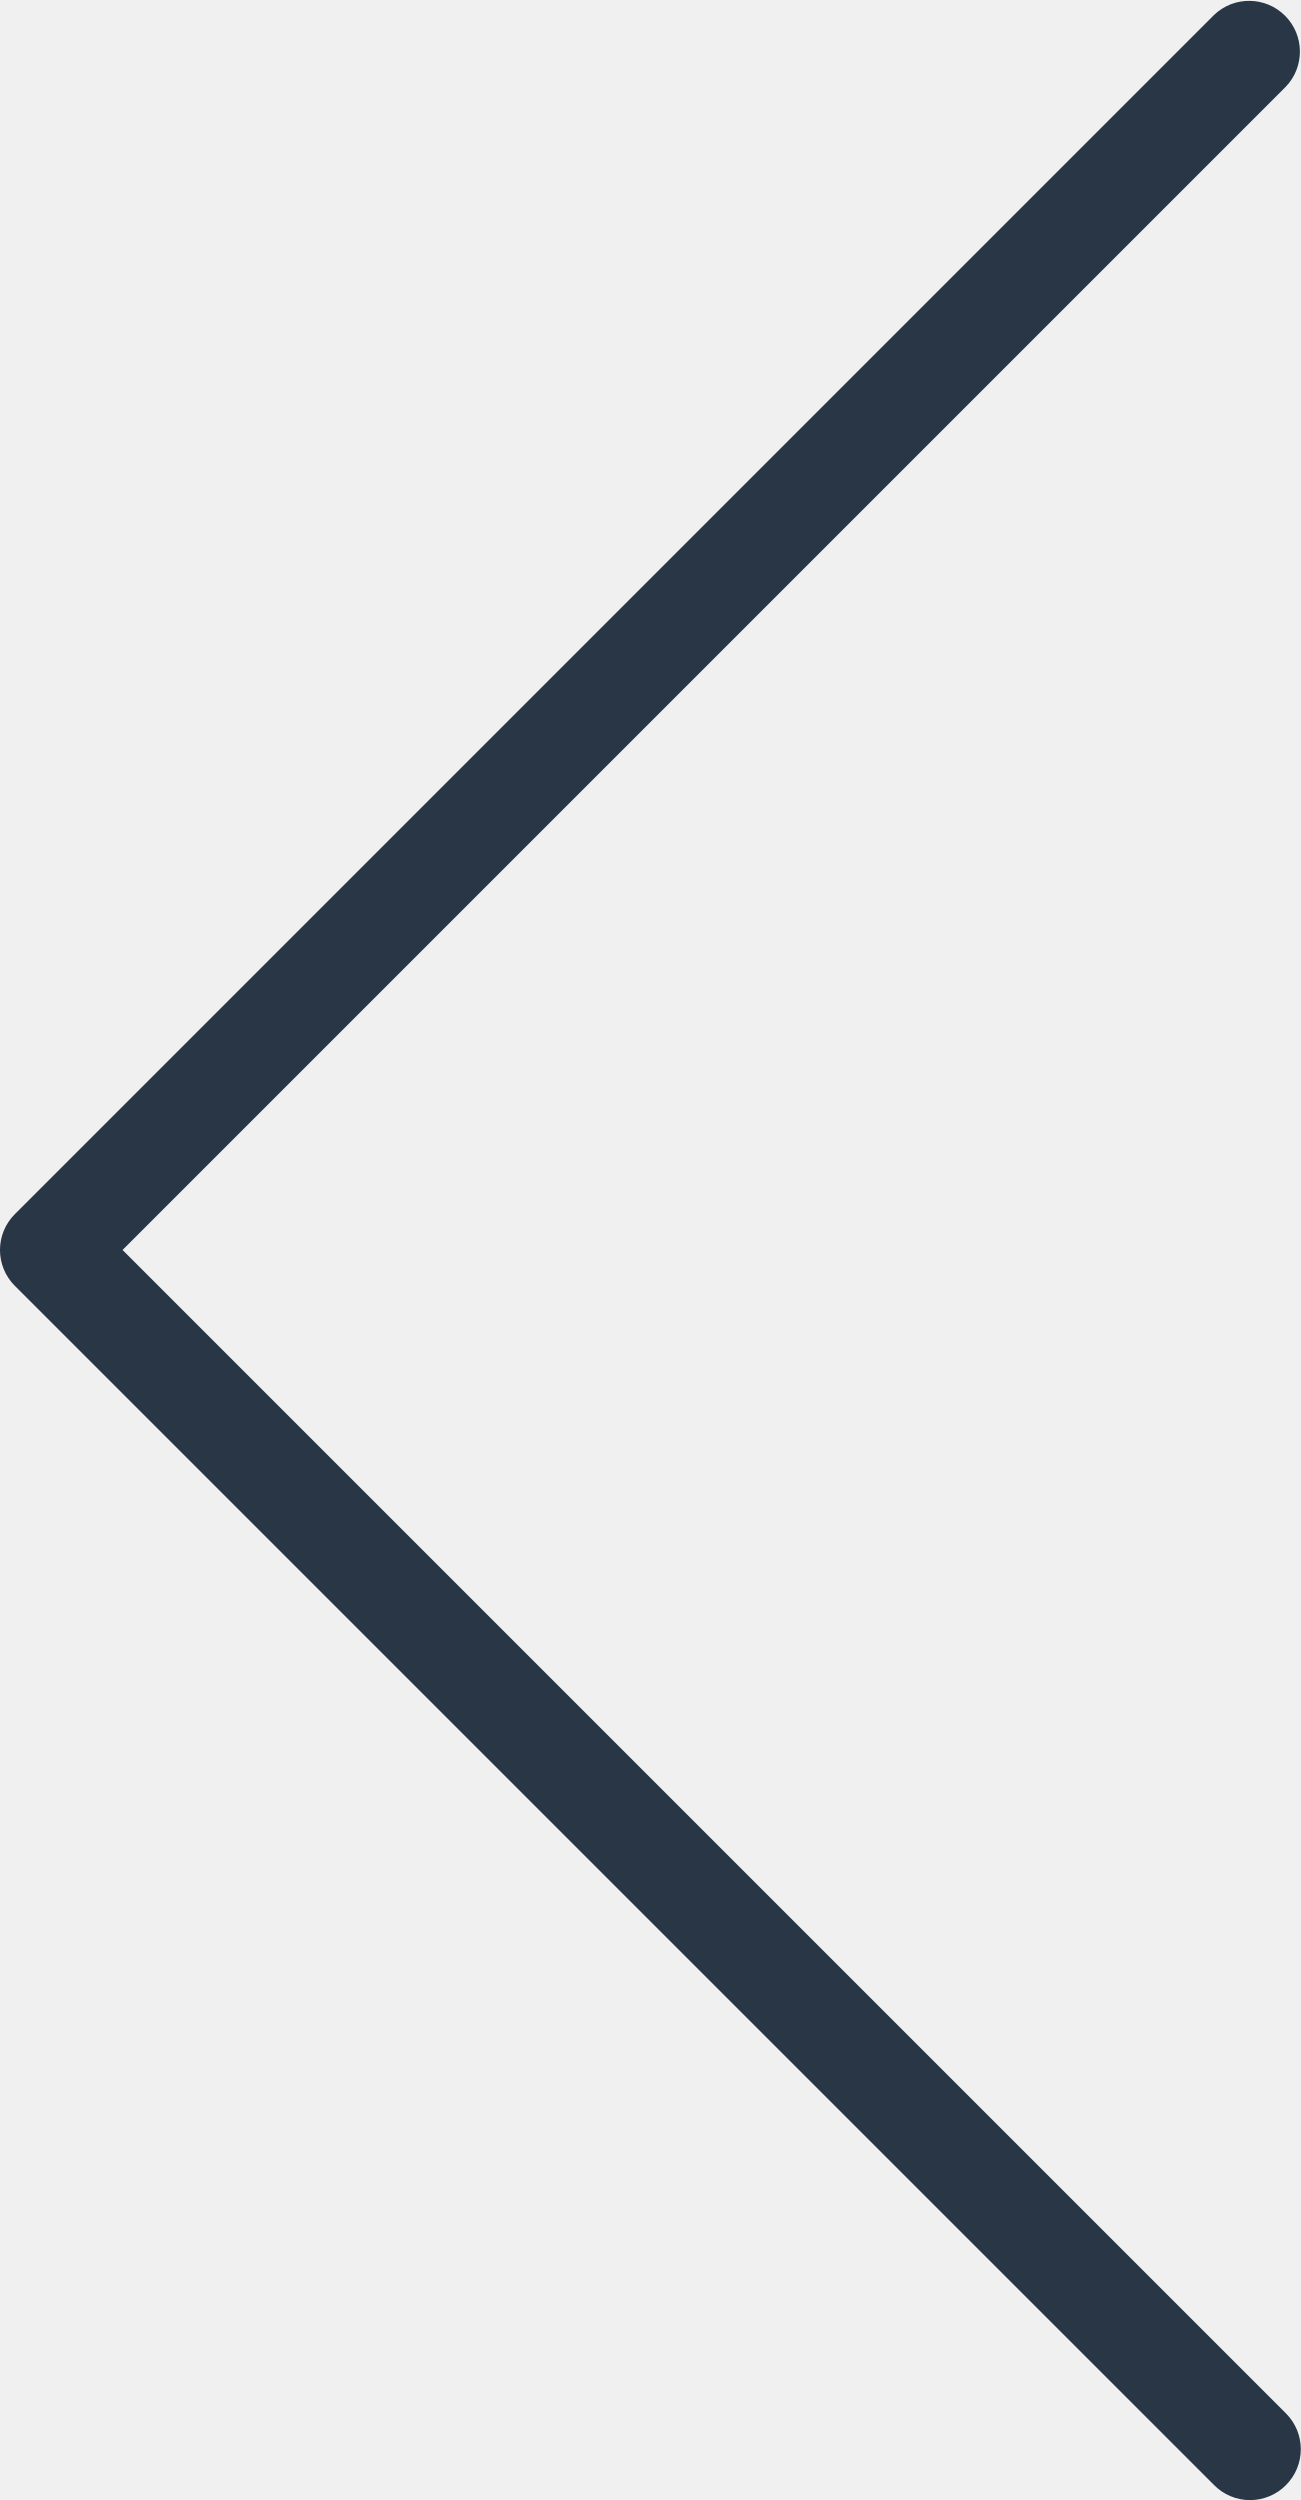
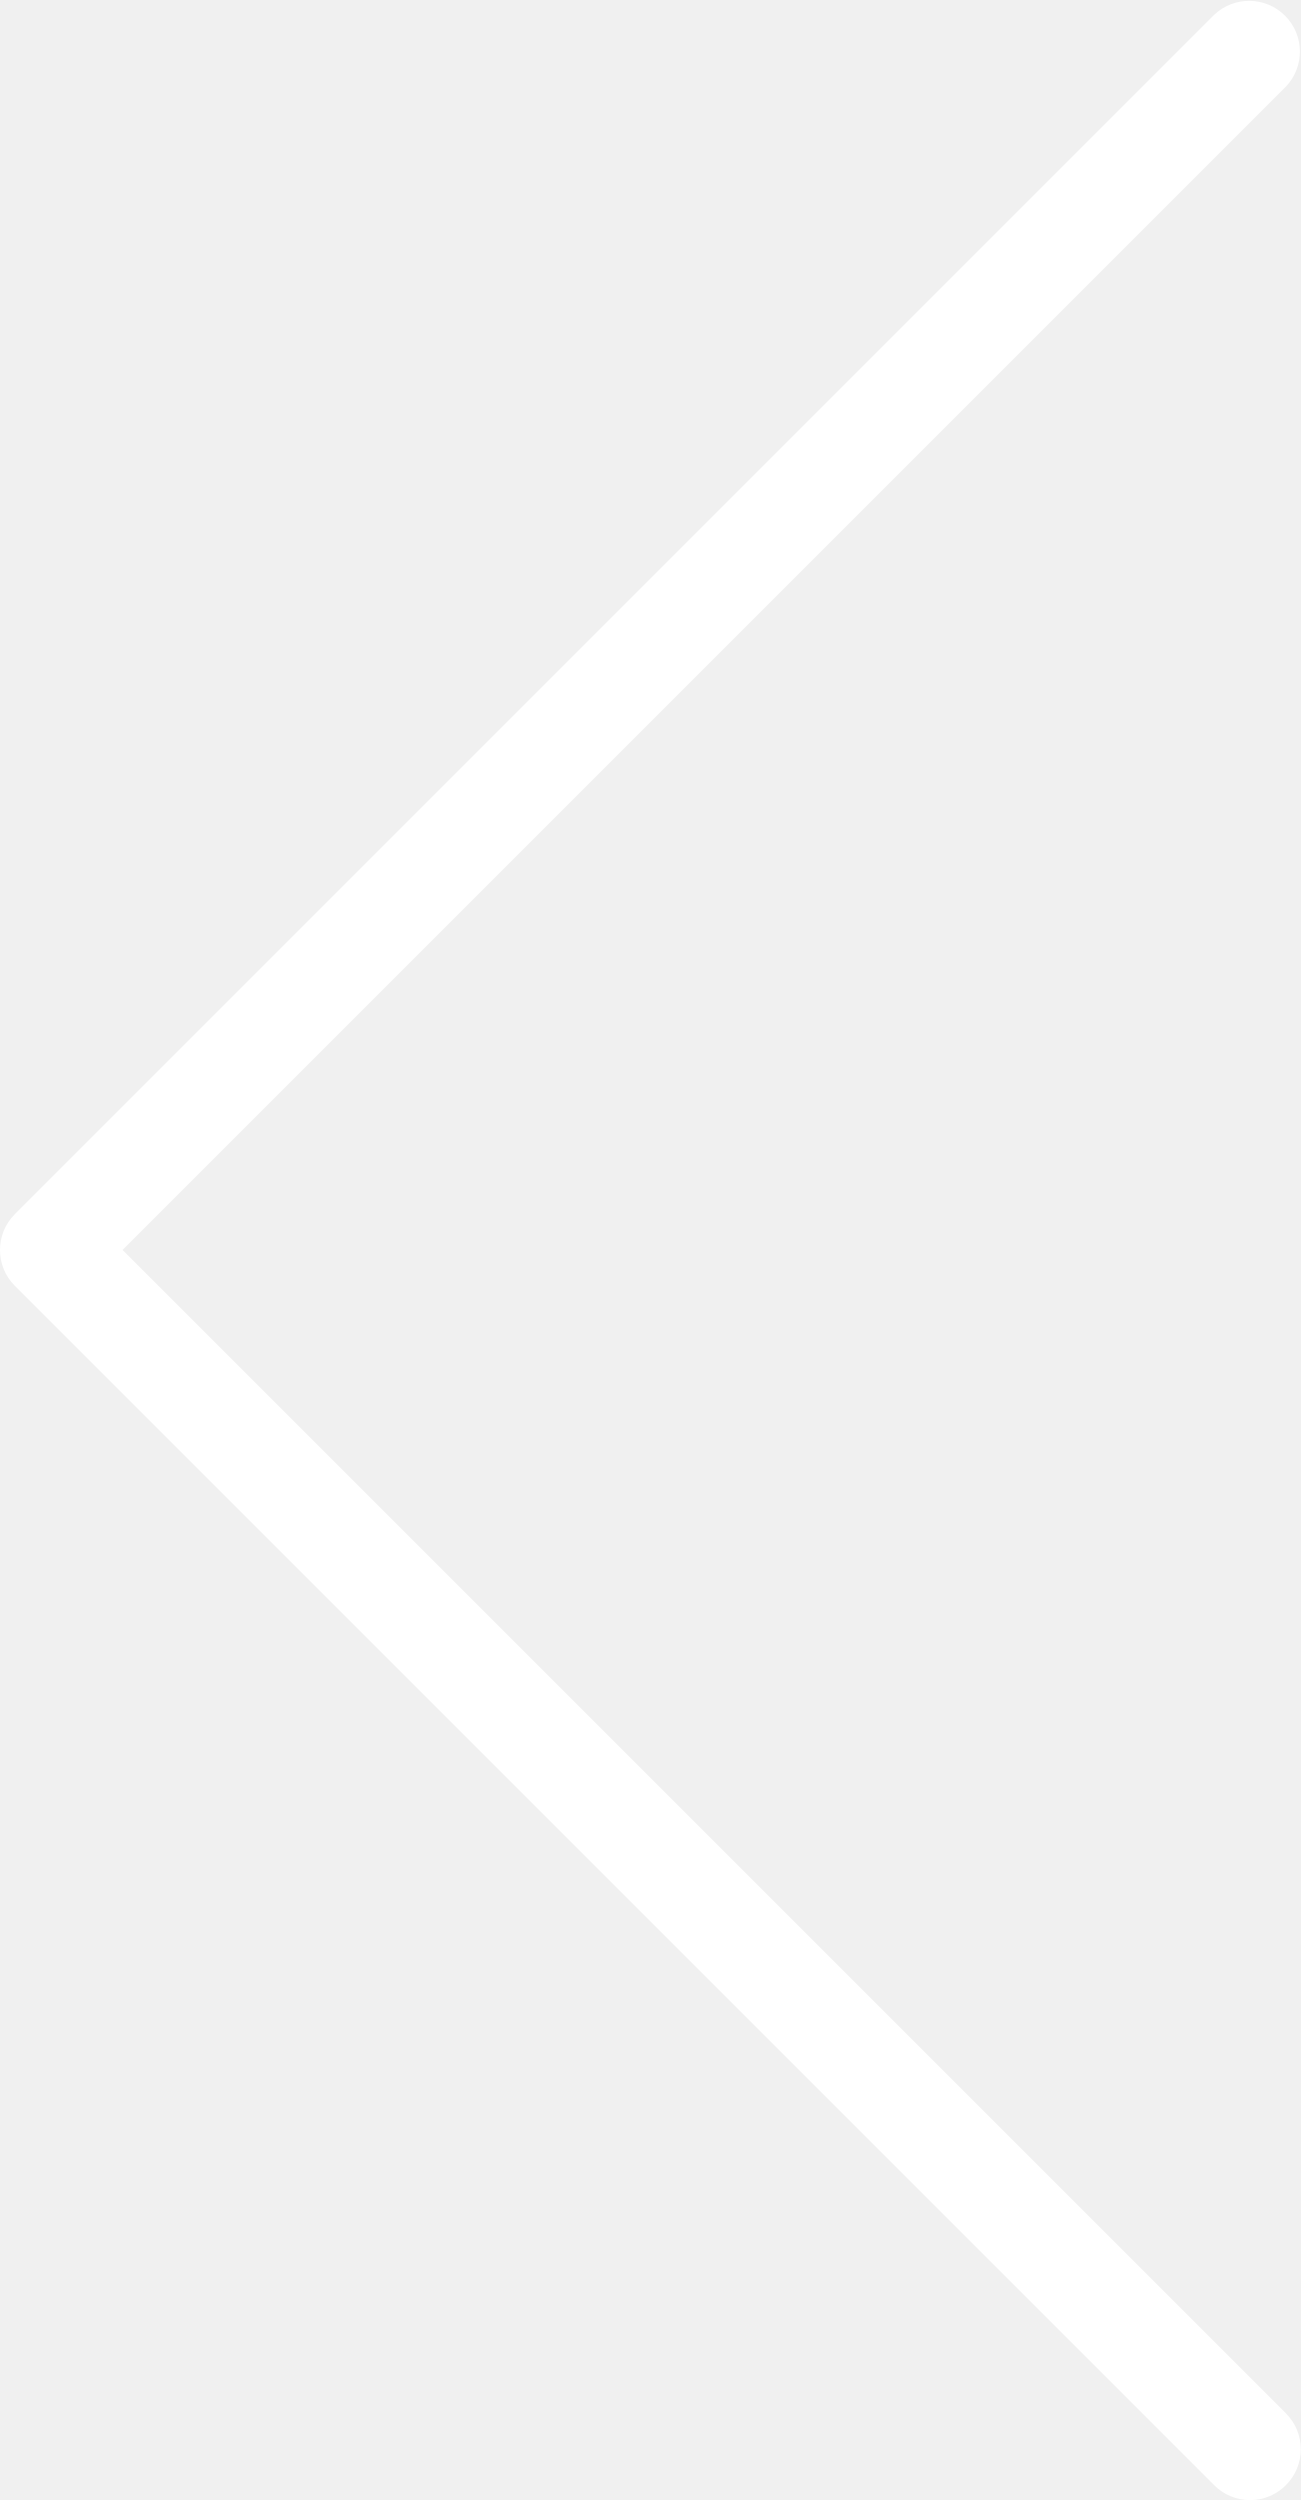
<svg xmlns="http://www.w3.org/2000/svg" width="21.706" height="41.719">
-   <path fill="#283645" d="M2.045 20.859L21.458 1.446A.847.847 0 0020.261.248L.248 20.261a.846.846 0 000 1.197l20.013 20.013a.843.843 0 001.198 0 .847.847 0 000-1.198L2.045 20.859z" />
+   <path fill="#fff" d="M2.045 20.859L21.458 1.446A.847.847 0 0020.261.248L.248 20.261a.846.846 0 000 1.197l20.013 20.013a.843.843 0 001.198 0 .847.847 0 000-1.198L2.045 20.859z" />
</svg>
